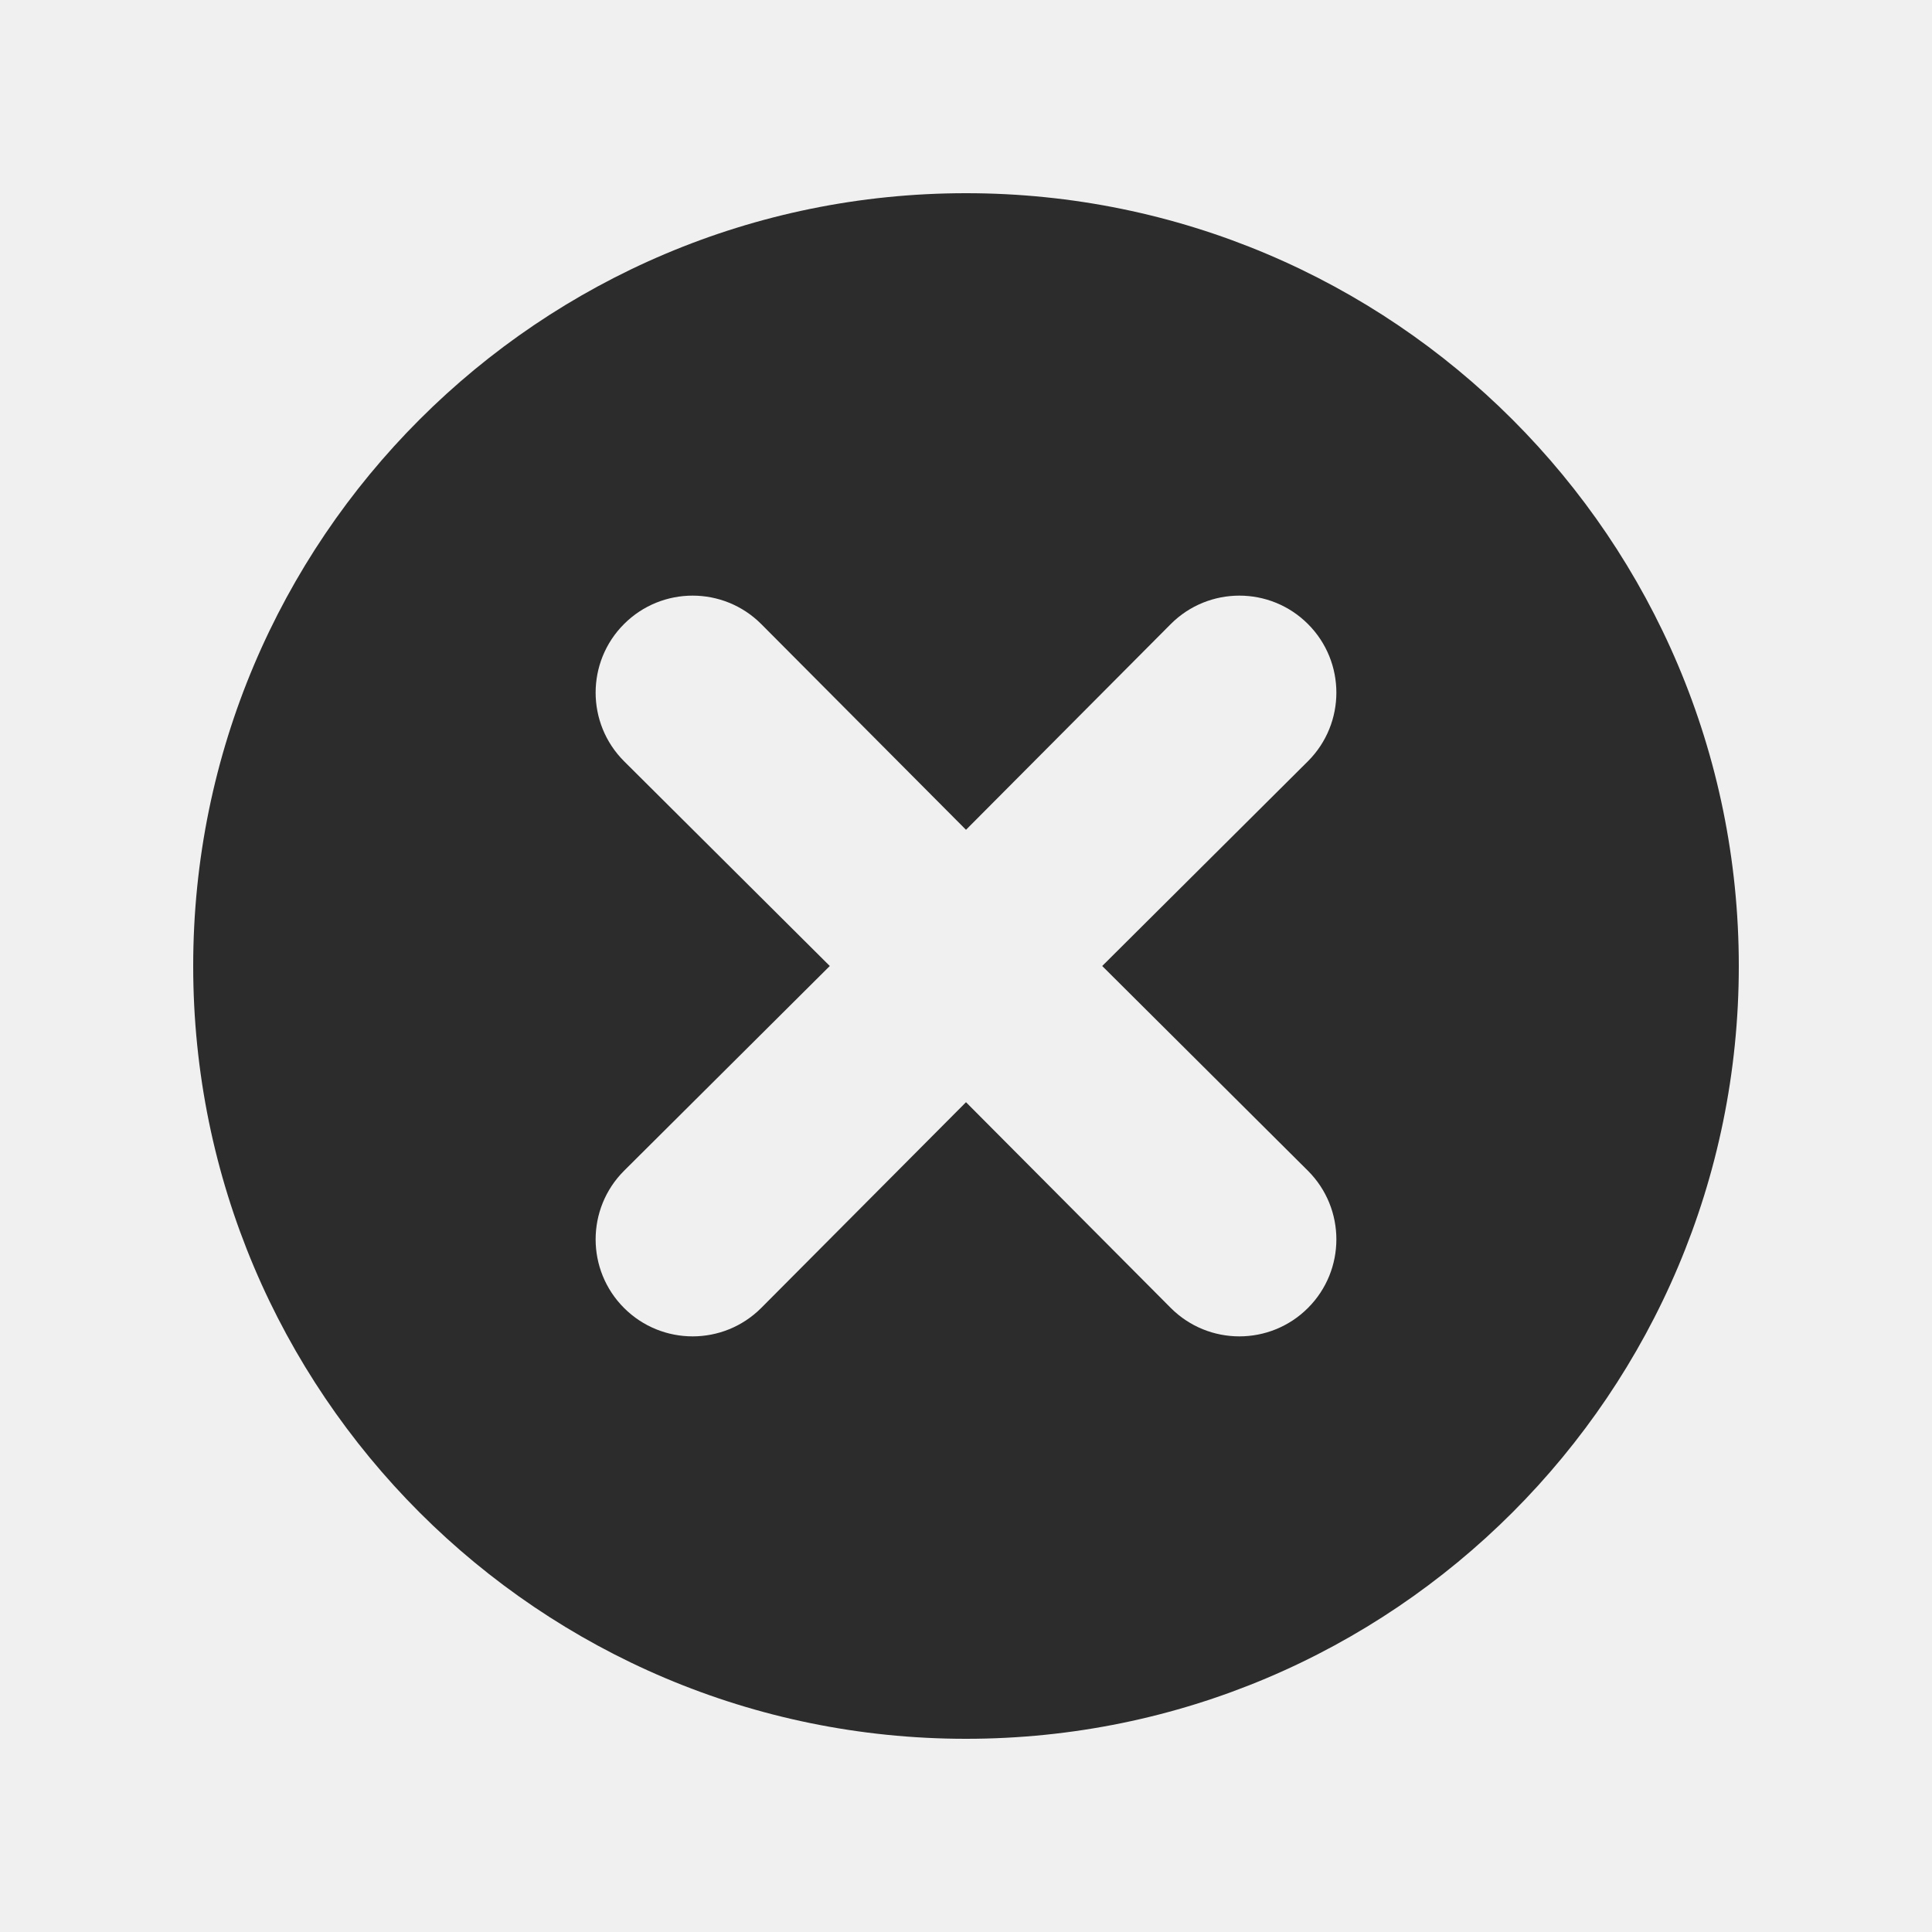
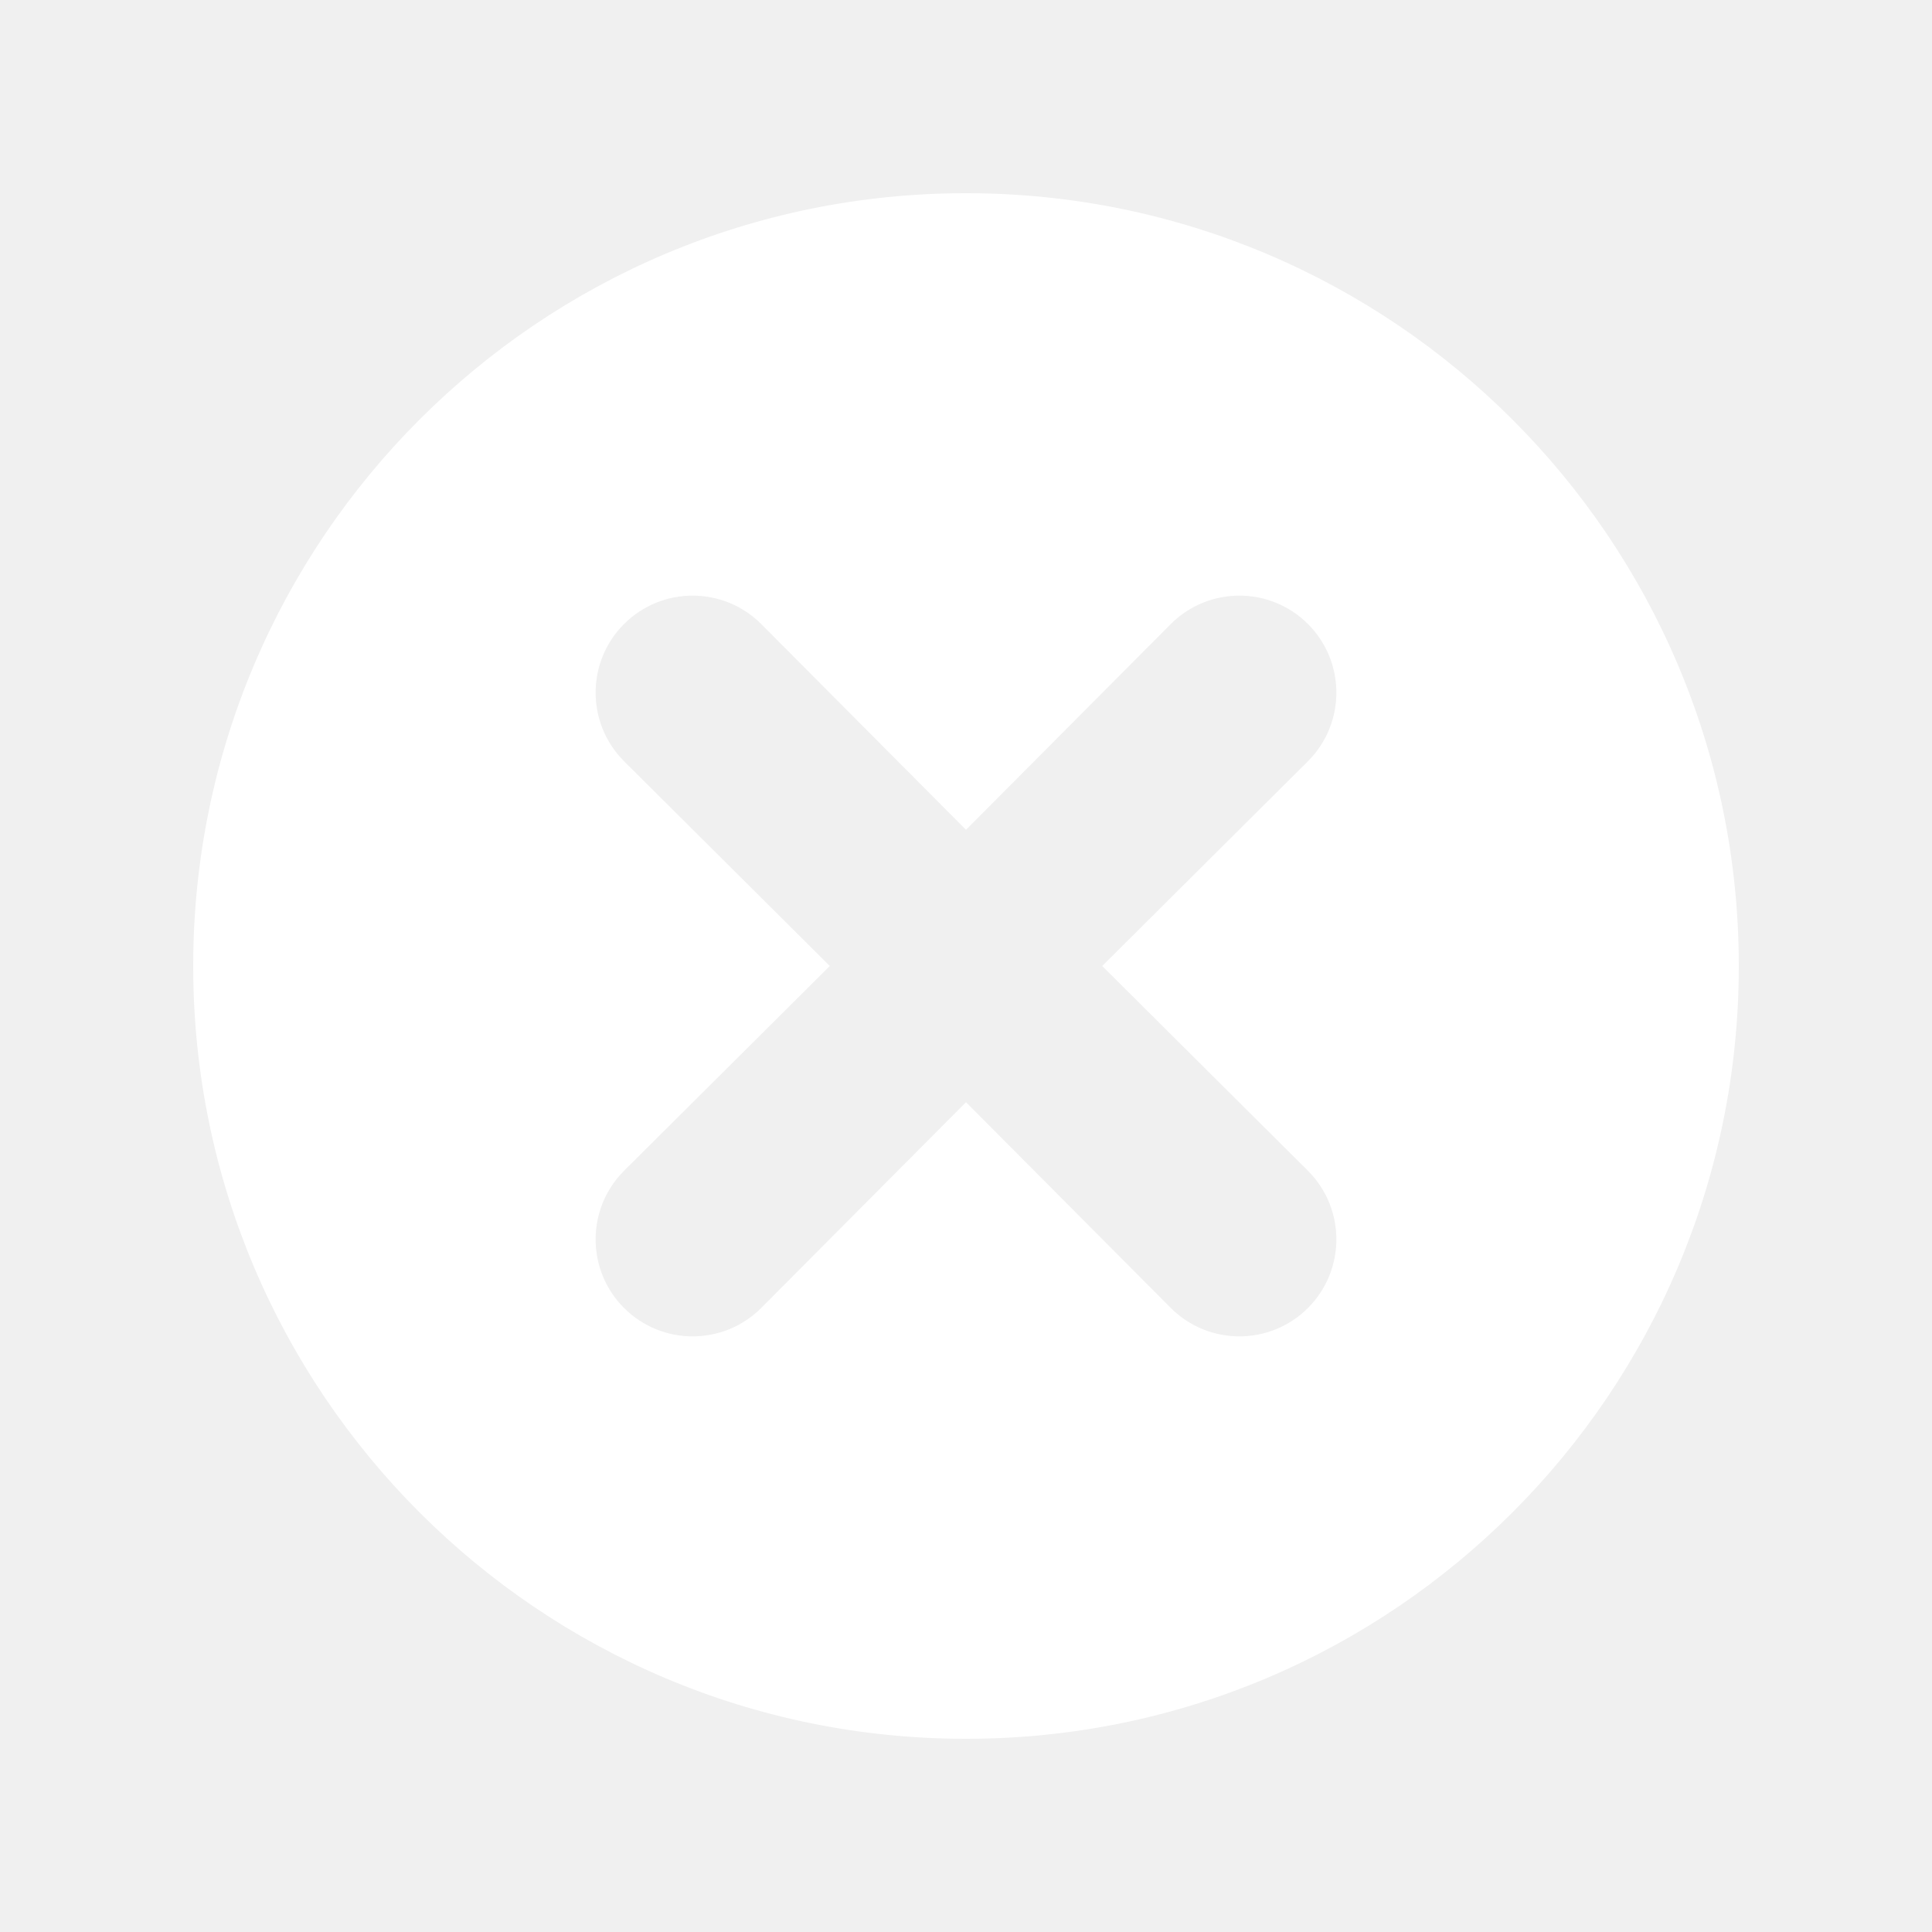
<svg xmlns="http://www.w3.org/2000/svg" t="1577761718640" class="icon" viewBox="0 0 1024 1024" version="1.1" p-id="2889" width="200" height="200">
  <defs>
    <style type="text/css" />
  </defs>
-   <path d="M512 102.4a409.6 409.6 0 1 0 409.6 409.6 409.6 409.6 0 0 0-409.6-409.6z m181.248 518.144a51.2 51.2 0 0 1-72.704 72.704L512 584.192l-108.544 109.056a51.2 51.2 0 0 1-72.704-72.704L439.808 512 330.752 403.456a51.2 51.2 0 0 1 72.704-72.704L512 439.808l108.544-109.056a51.2 51.2 0 0 1 72.704 72.704L584.192 512z" fill="#2c2c2c" p-id="2890" />
+   <path d="M512 102.4a409.6 409.6 0 1 0 409.6 409.6 409.6 409.6 0 0 0-409.6-409.6z m181.248 518.144a51.2 51.2 0 0 1-72.704 72.704L512 584.192l-108.544 109.056a51.2 51.2 0 0 1-72.704-72.704L439.808 512 330.752 403.456a51.2 51.2 0 0 1 72.704-72.704L512 439.808l108.544-109.056a51.2 51.2 0 0 1 72.704 72.704L584.192 512z" fill="#ffffff" p-id="2890" />
</svg>
